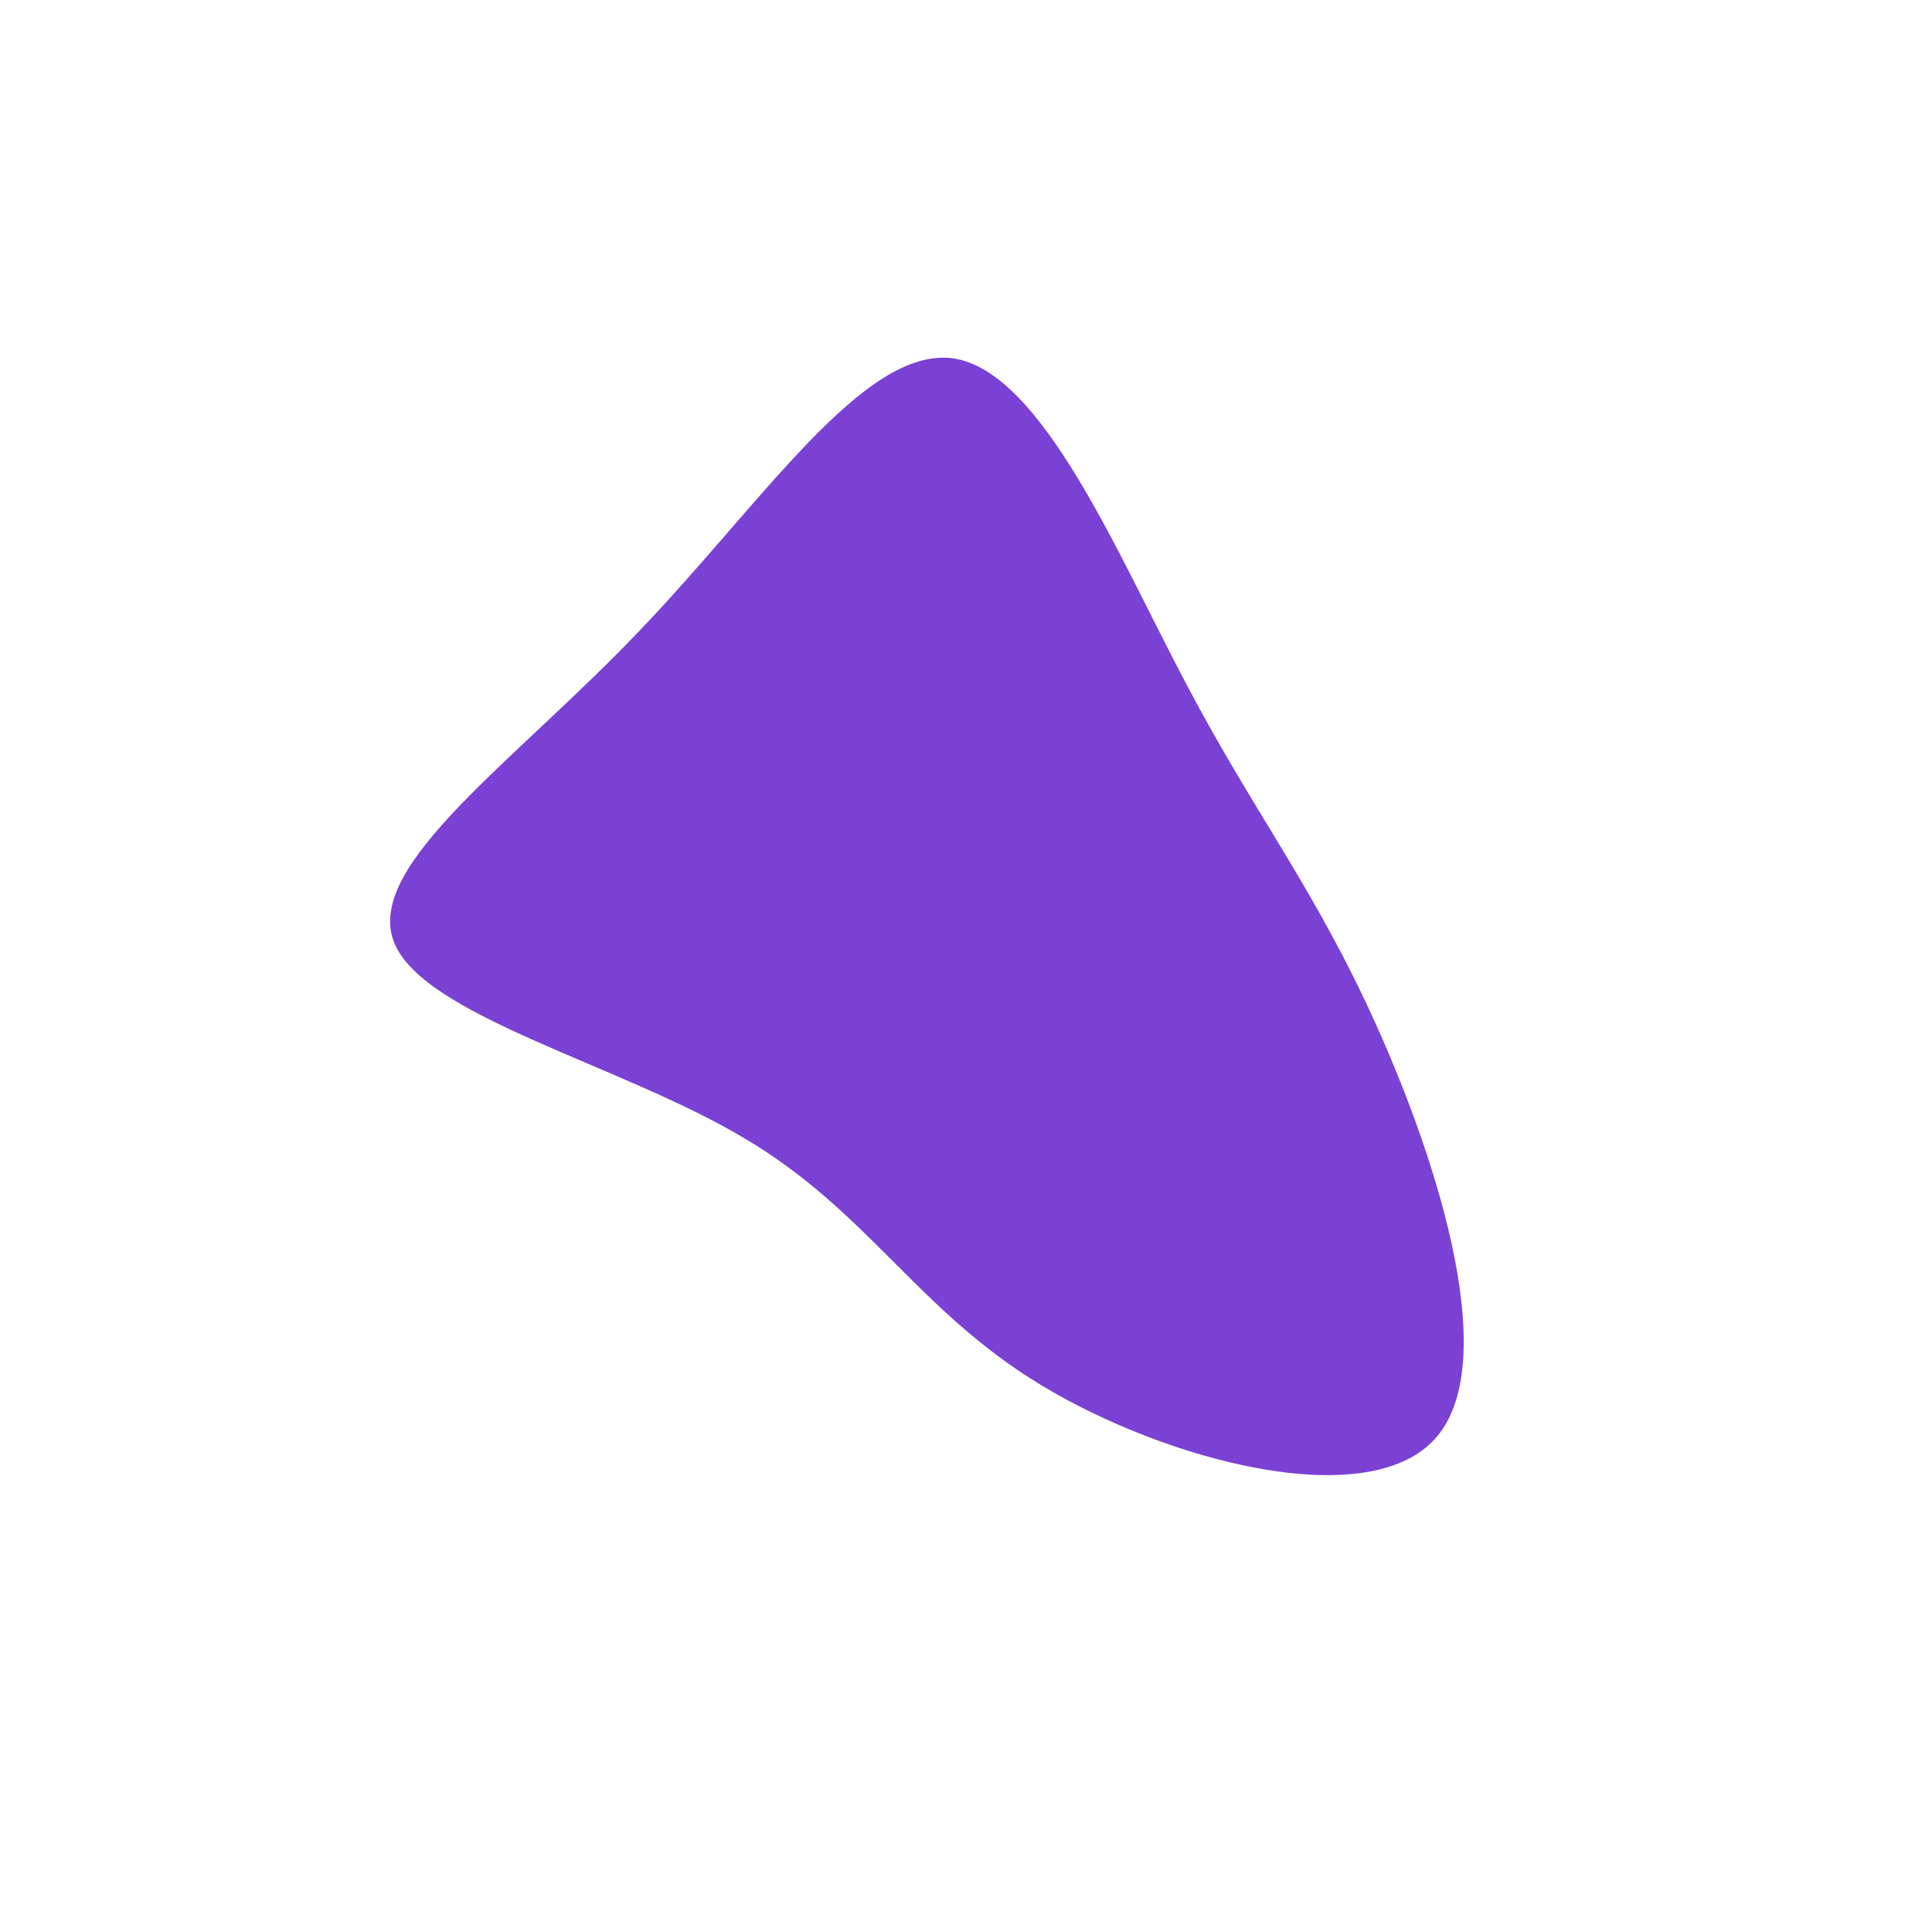
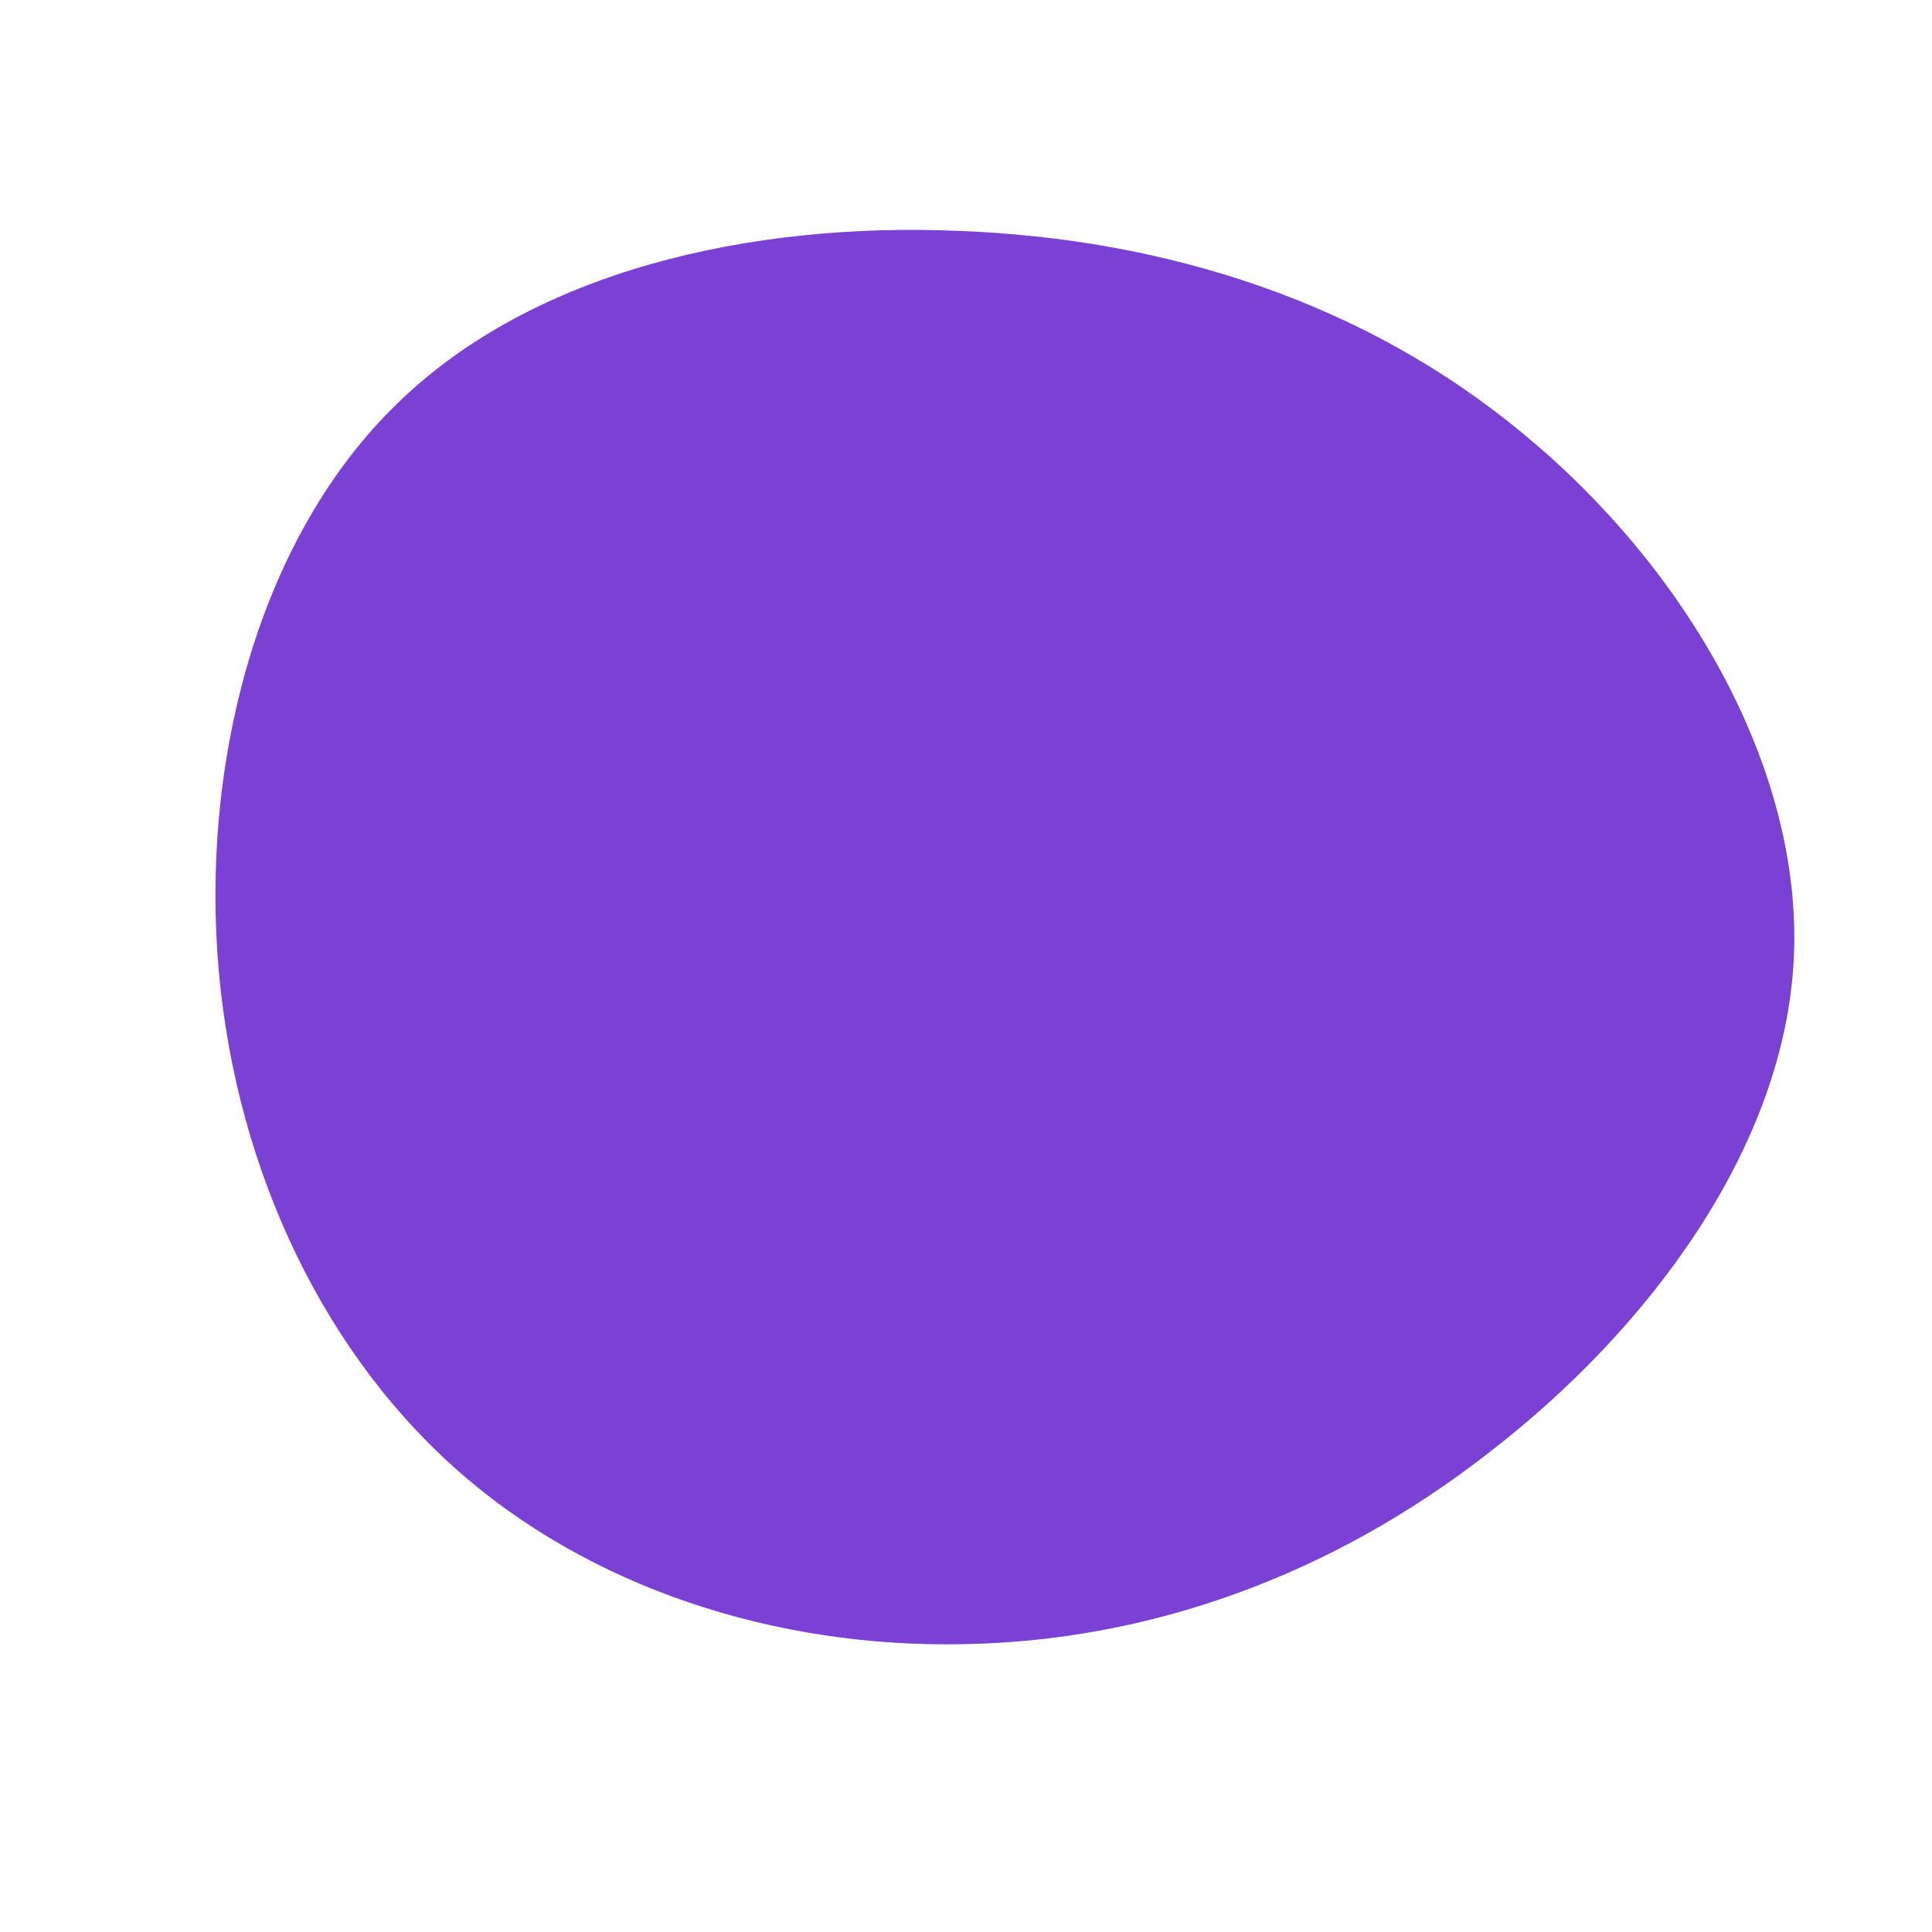
<svg xmlns="http://www.w3.org/2000/svg" viewBox="0 0 200 200">
-   <path fill="#7B40D4" d="M22.8,-29.2C29.9,-15.7,36.2,-7.9,42.6,6.4C49,20.7,55.5,41.4,48.5,49C41.4,56.7,20.7,51.2,7.8,43.4C-5.1,35.6,-10.1,25.4,-23,17.8C-35.9,10.1,-56.6,5.1,-59.3,-2.7C-62,-10.6,-46.8,-21.1,-34,-34.5C-21.1,-47.9,-10.6,-64.2,-1.3,-62.9C7.9,-61.5,15.7,-42.6,22.8,-29.2Z" transform="translate(100 100)" />
+   <path fill="#7B40D4" d="M57.8,-55C74.3,-41.4,86.6,-20.7,85.7,-0.9C84.8,18.8,70.6,37.7,54.1,50.4C37.7,63.2,18.8,69.9,-0.3,70.2C-19.5,70.6,-39,64.5,-53.1,51.8C-67.3,39,-76.1,19.5,-77.5,-1.4C-78.9,-22.3,-72.9,-44.7,-58.8,-58.3C-44.7,-72,-22.3,-77,-0.8,-76.1C20.7,-75.3,41.4,-68.7,57.8,-55Z" transform="translate(100 100)" />
</svg>
